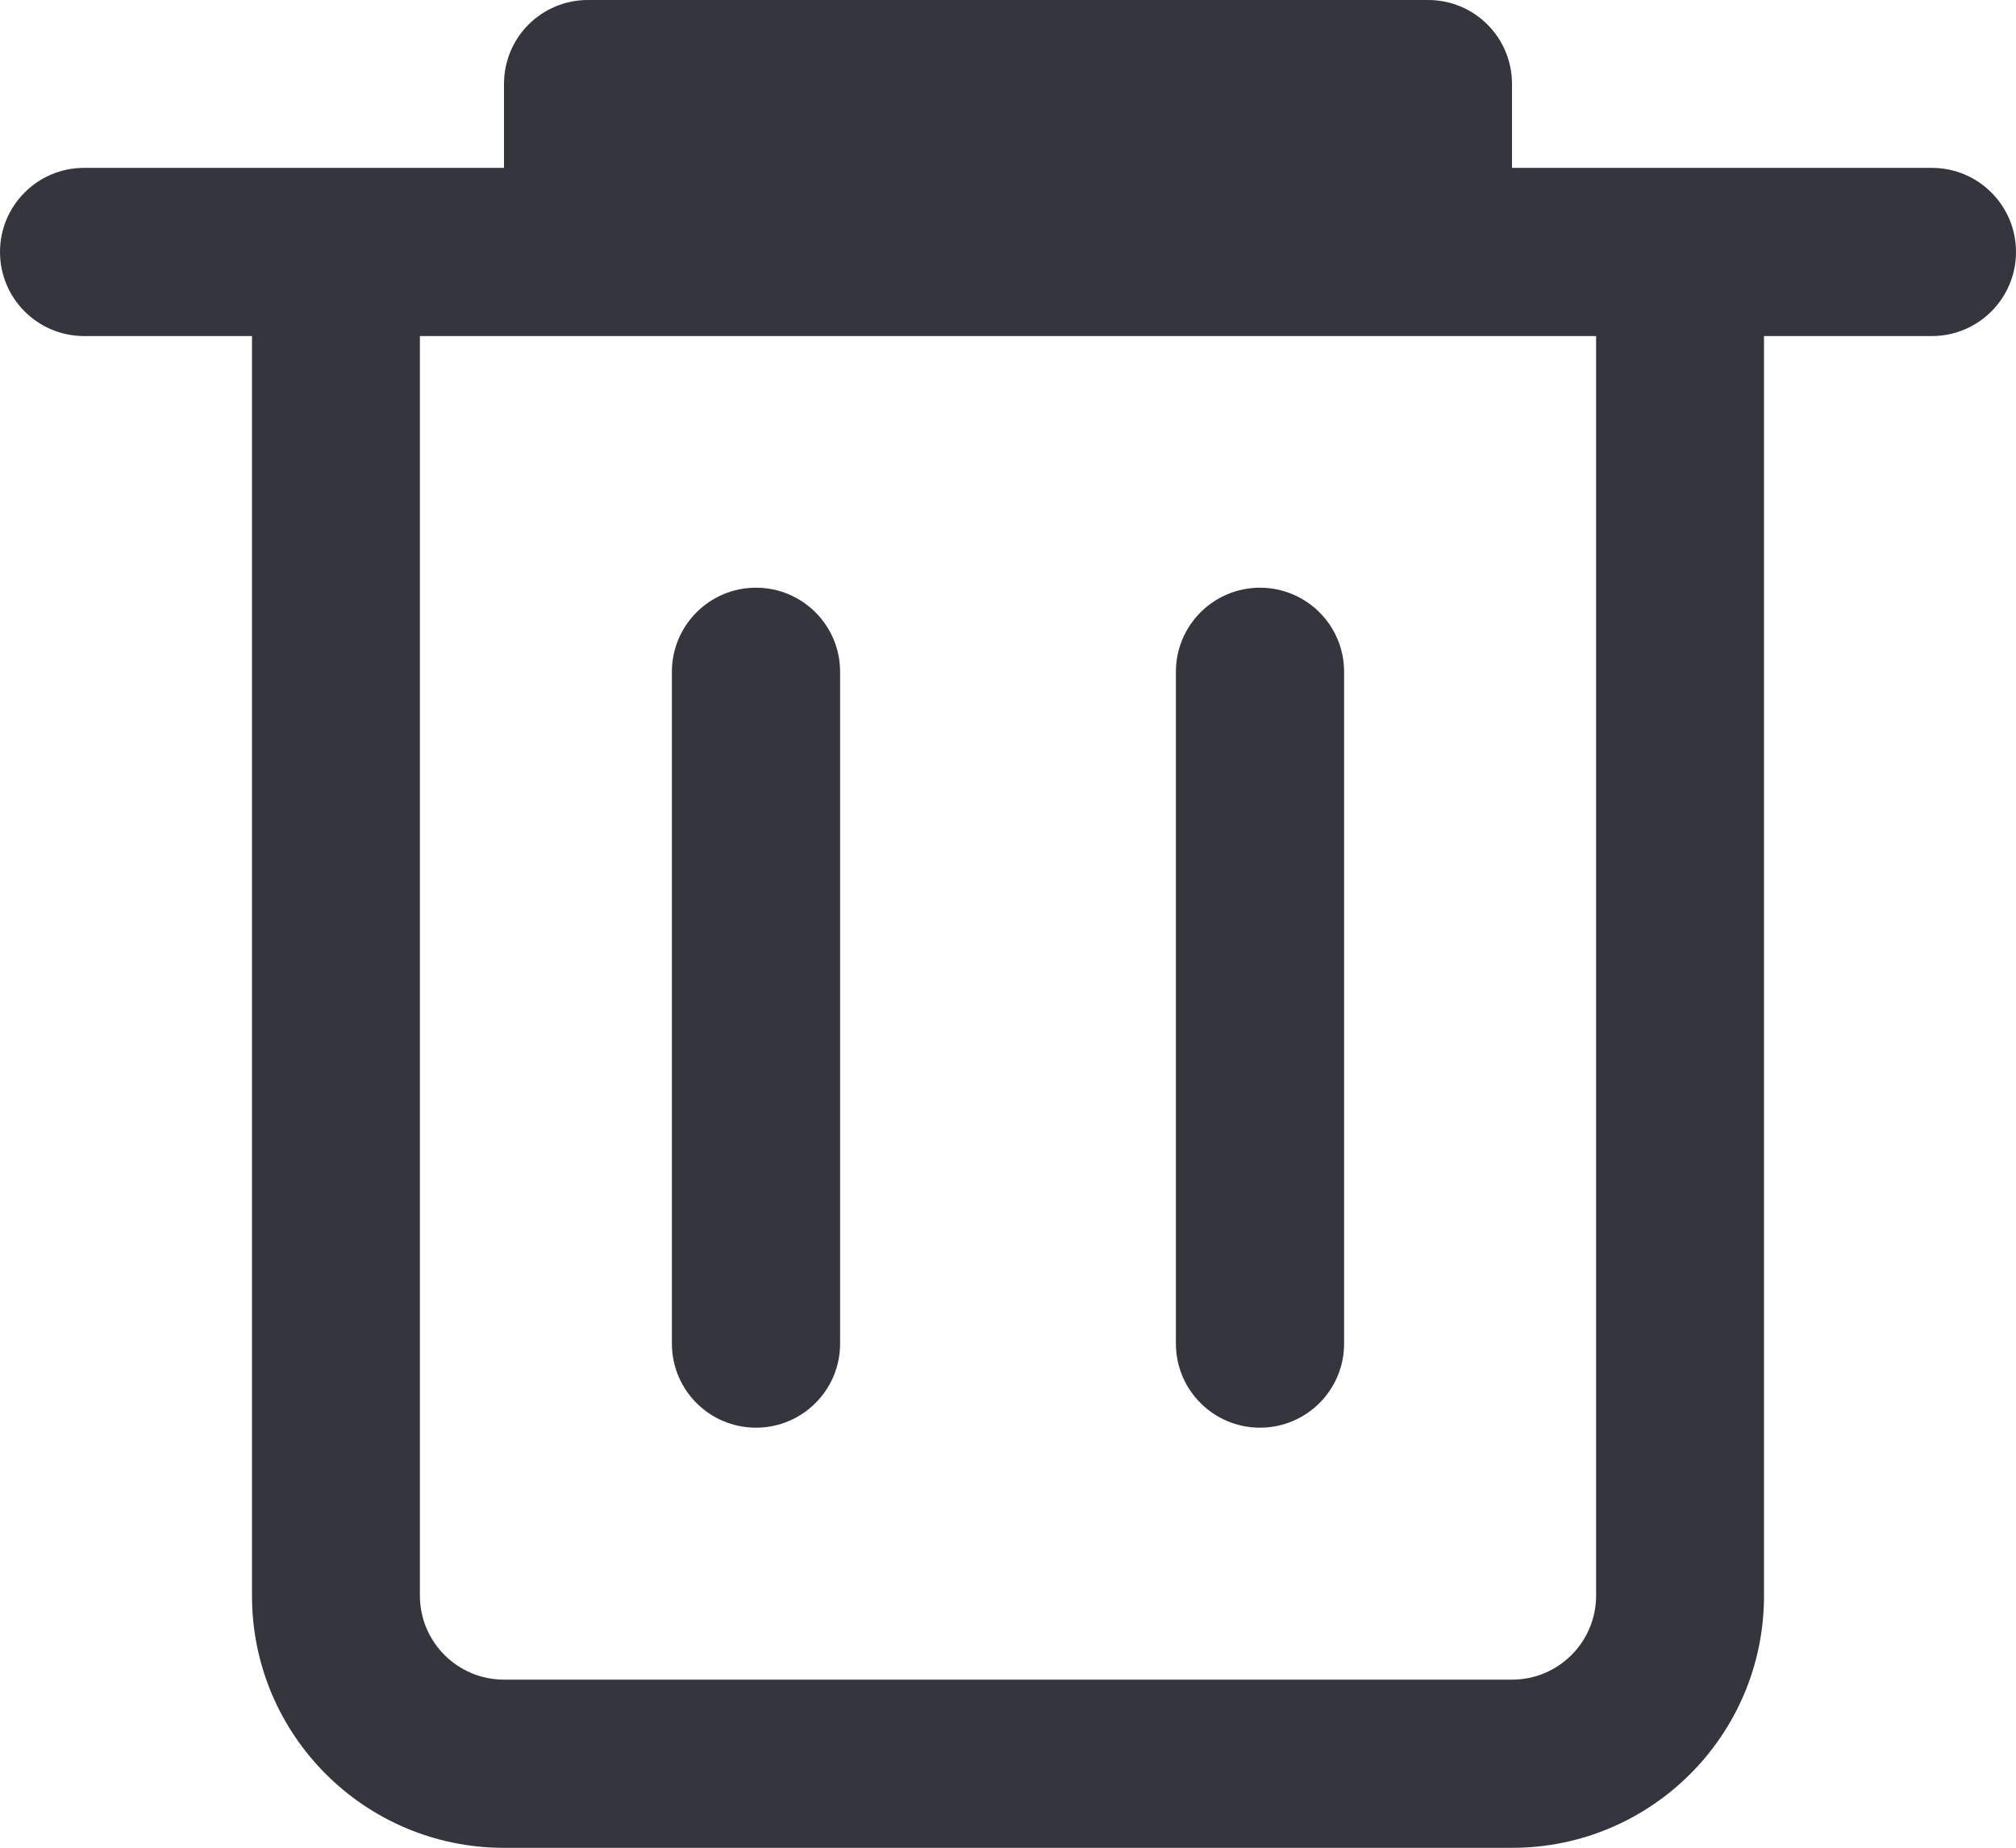
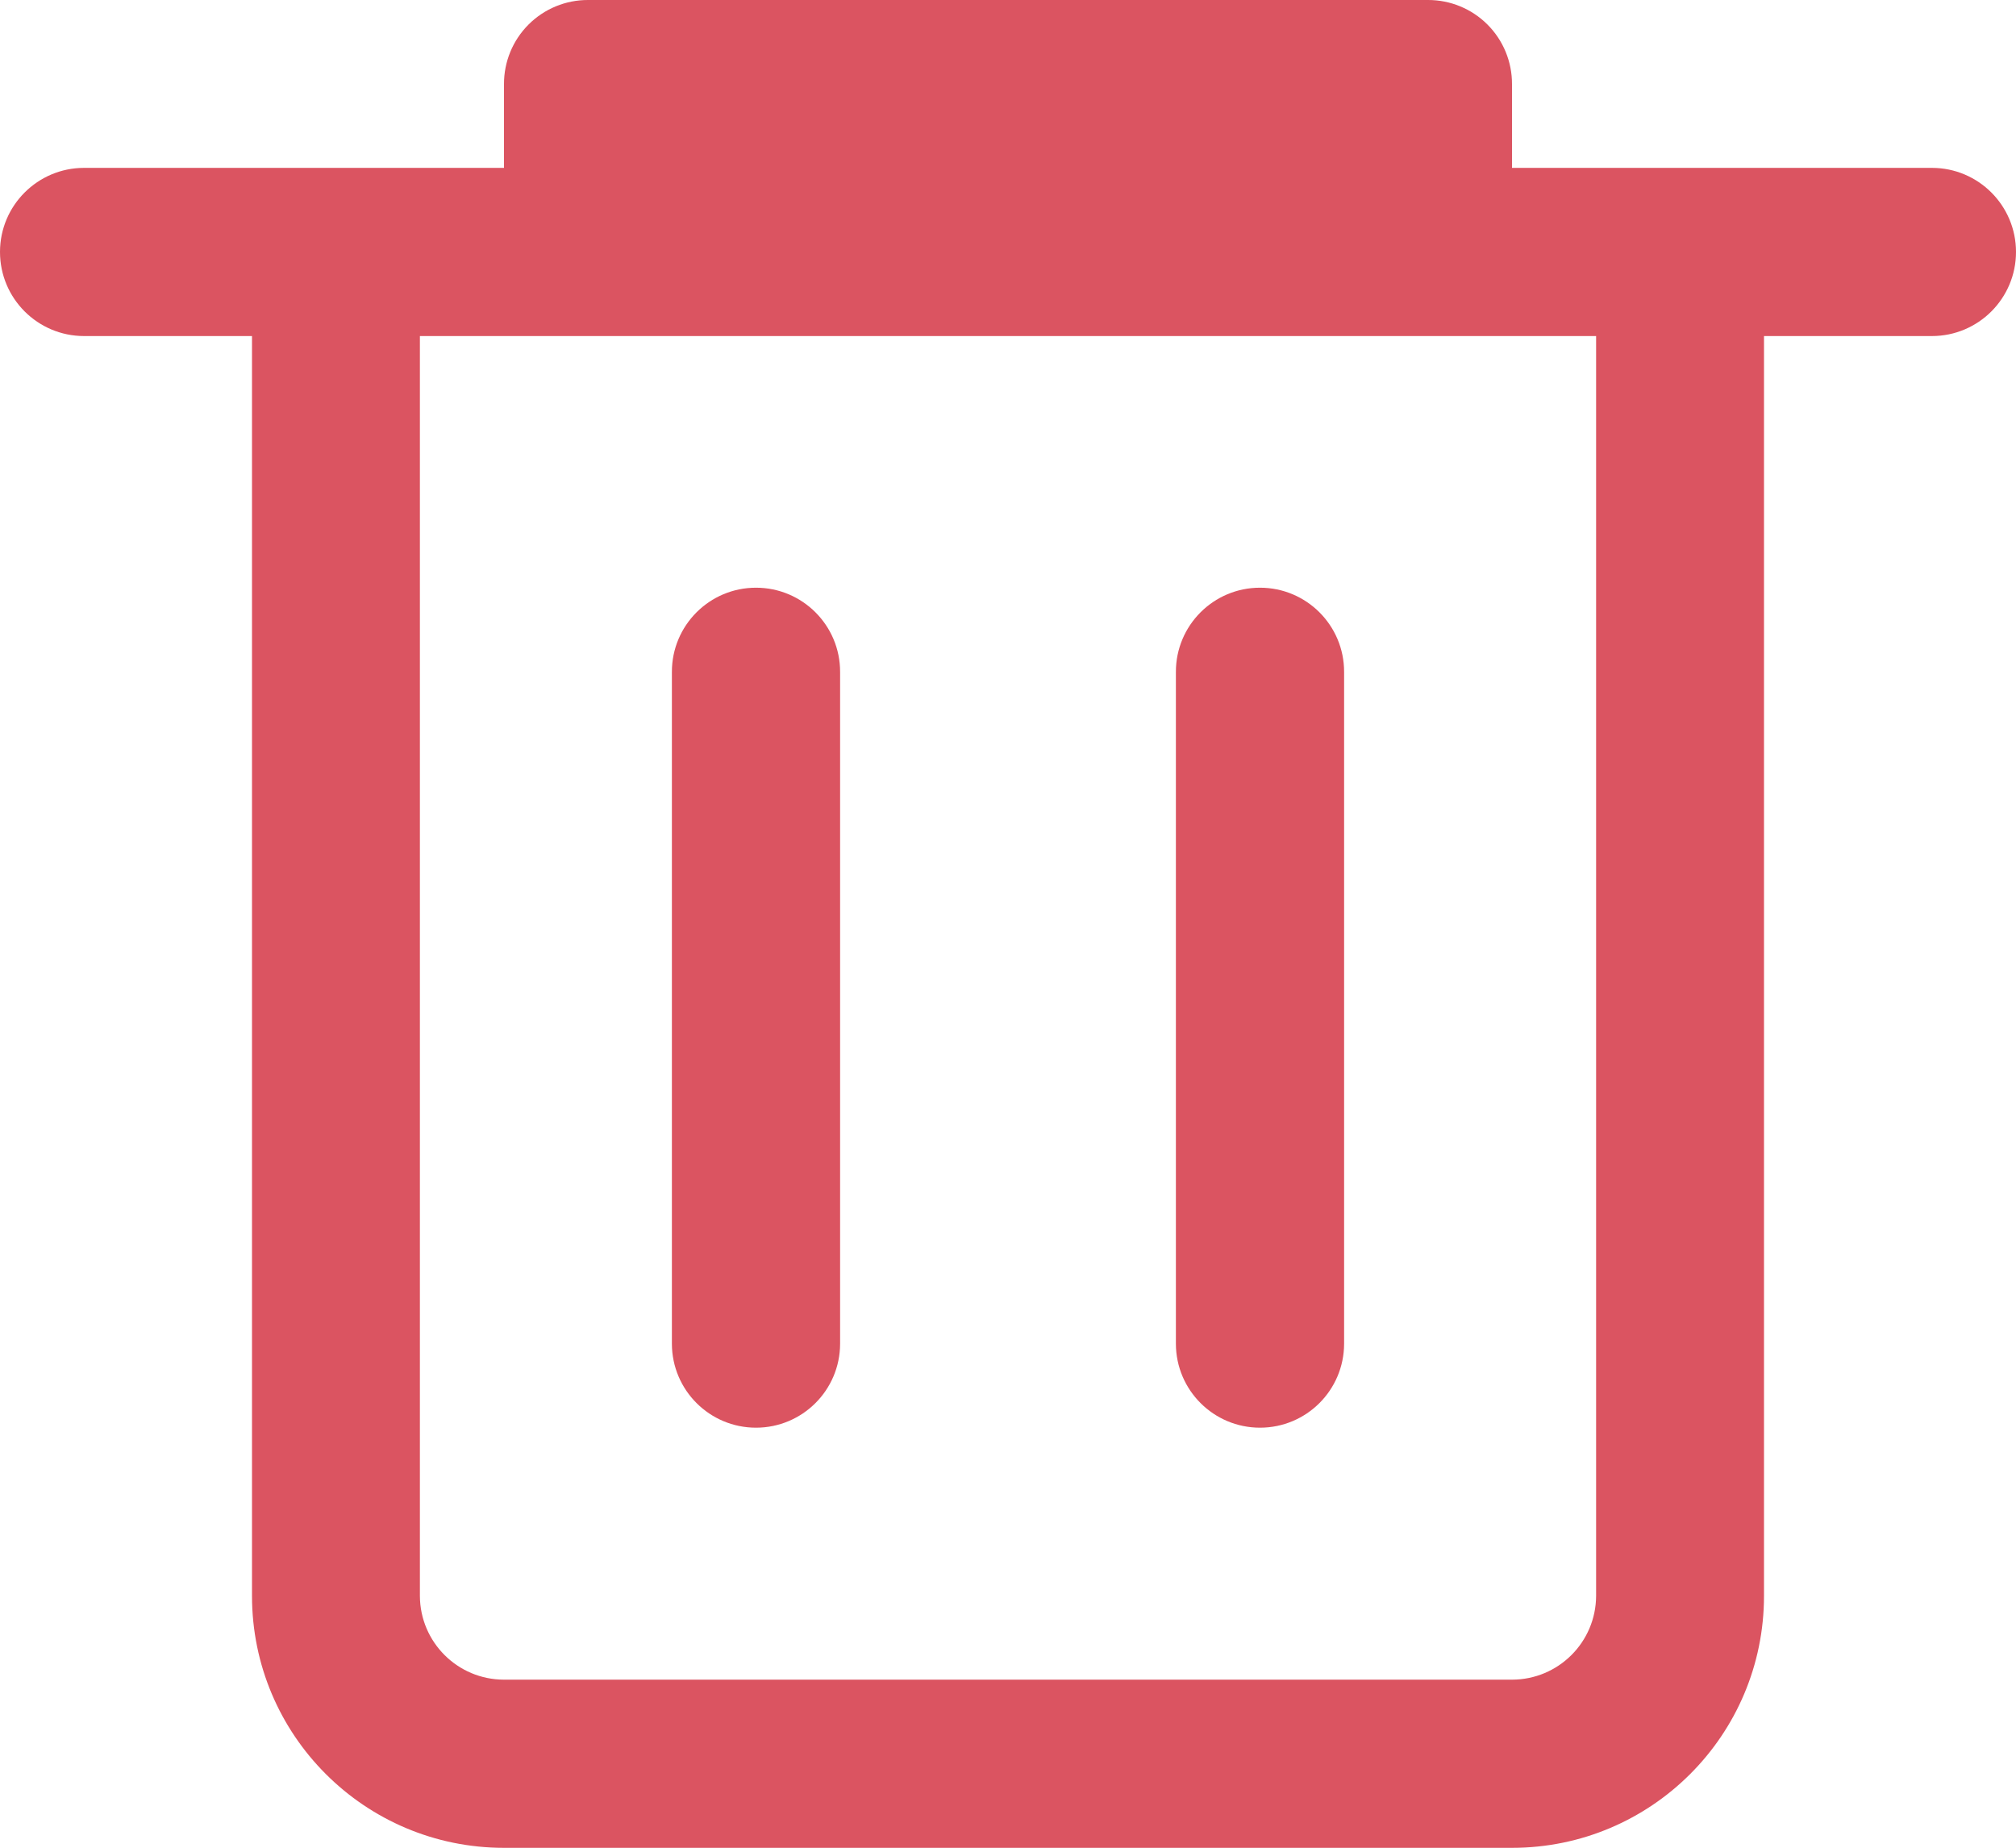
<svg xmlns="http://www.w3.org/2000/svg" viewBox="0 0 64 58.67">
  <defs>
-     <style>.cls-1{fill:#35353d;}</style>
+     <style>.cls-1{fill:#DB5461;}</style>
  </defs>
  <g id="Layer_2" data-name="Layer 2">
    <g id="Layer_1-2" data-name="Layer 1">
      <path class="cls-1" d="M61.33,5.33H48V2.67A2.66,2.66,0,0,0,45.33,0H18.67A2.66,2.66,0,0,0,16,2.67V5.33H2.67a2.67,2.67,0,0,0,0,5.34H8v40a8,8,0,0,0,8,8H48a8,8,0,0,0,8-8v-40h5.33a2.67,2.67,0,1,0,0-5.34ZM50.67,50.67A2.67,2.67,0,0,1,48,53.33H16a2.67,2.67,0,0,1-2.67-2.66v-40H50.67Z" />
      <path class="cls-1" d="M24,45.33a2.67,2.67,0,0,0,2.67-2.66V21.33a2.67,2.67,0,0,0-5.34,0V42.67A2.67,2.67,0,0,0,24,45.33Z" />
      <path class="cls-1" d="M40,45.33a2.67,2.67,0,0,0,2.67-2.66V21.33a2.67,2.67,0,0,0-5.34,0V42.67A2.67,2.67,0,0,0,40,45.33Z" />
    </g>
  </g>
</svg>
